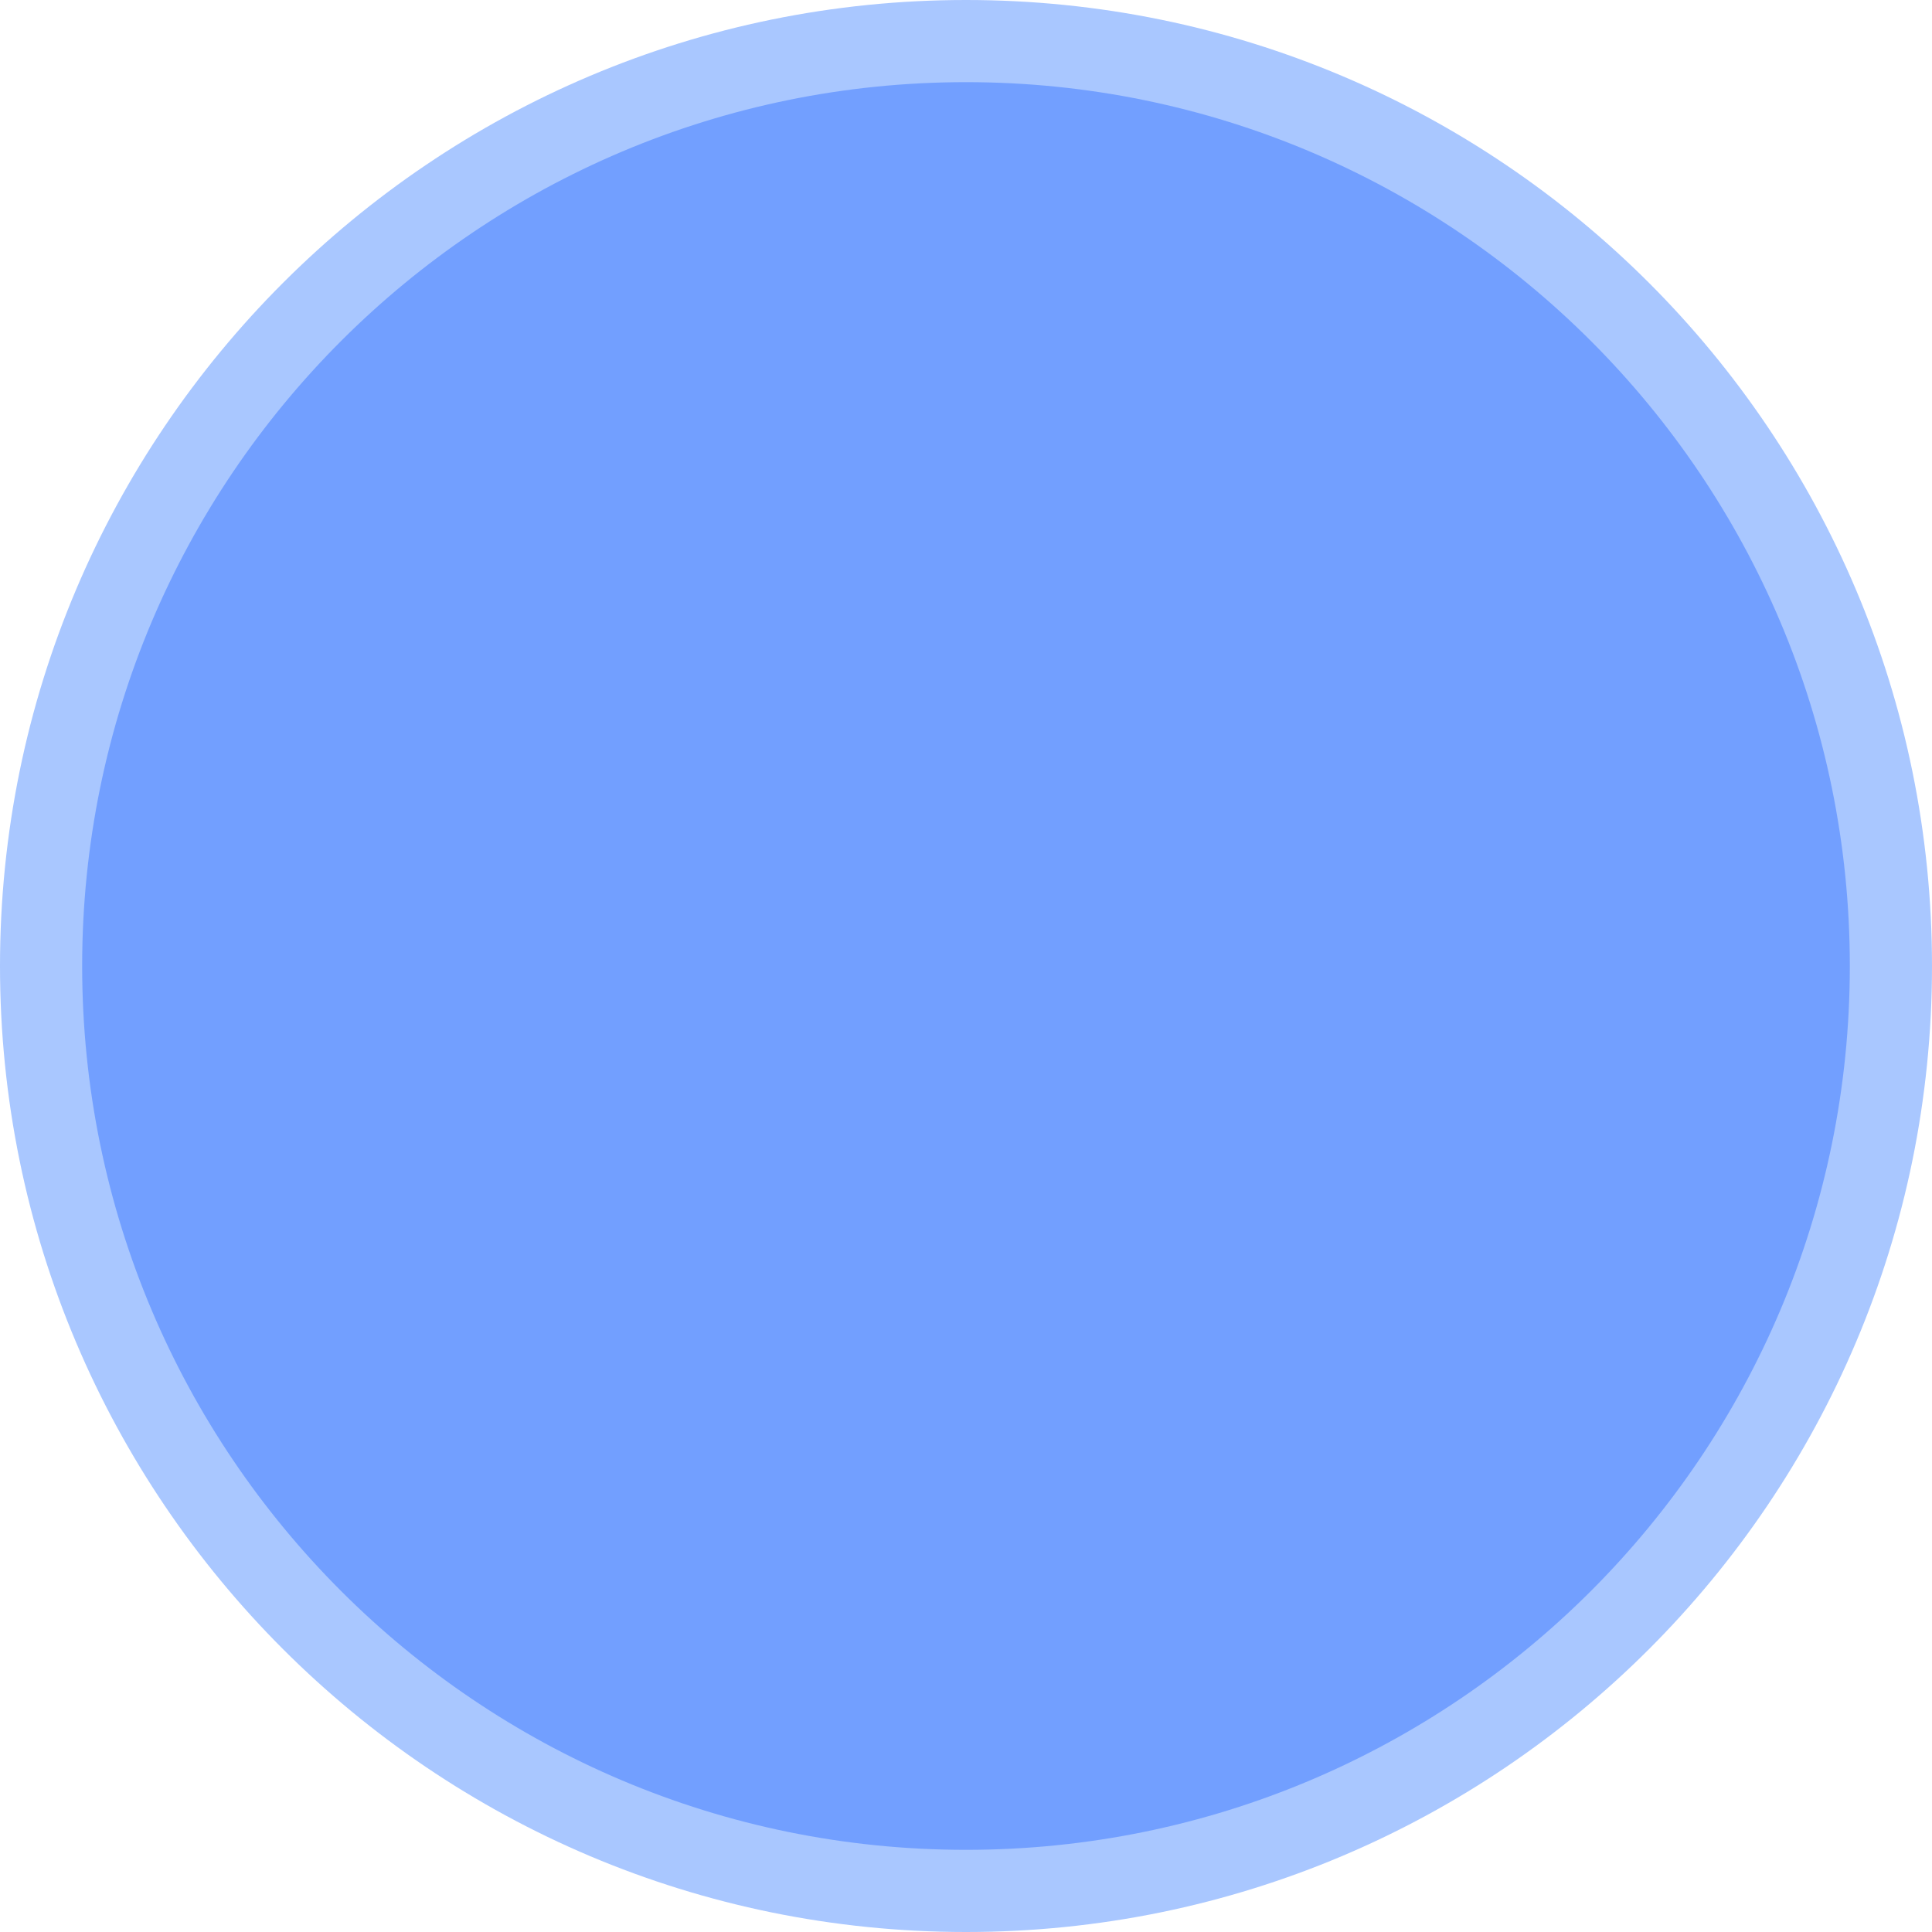
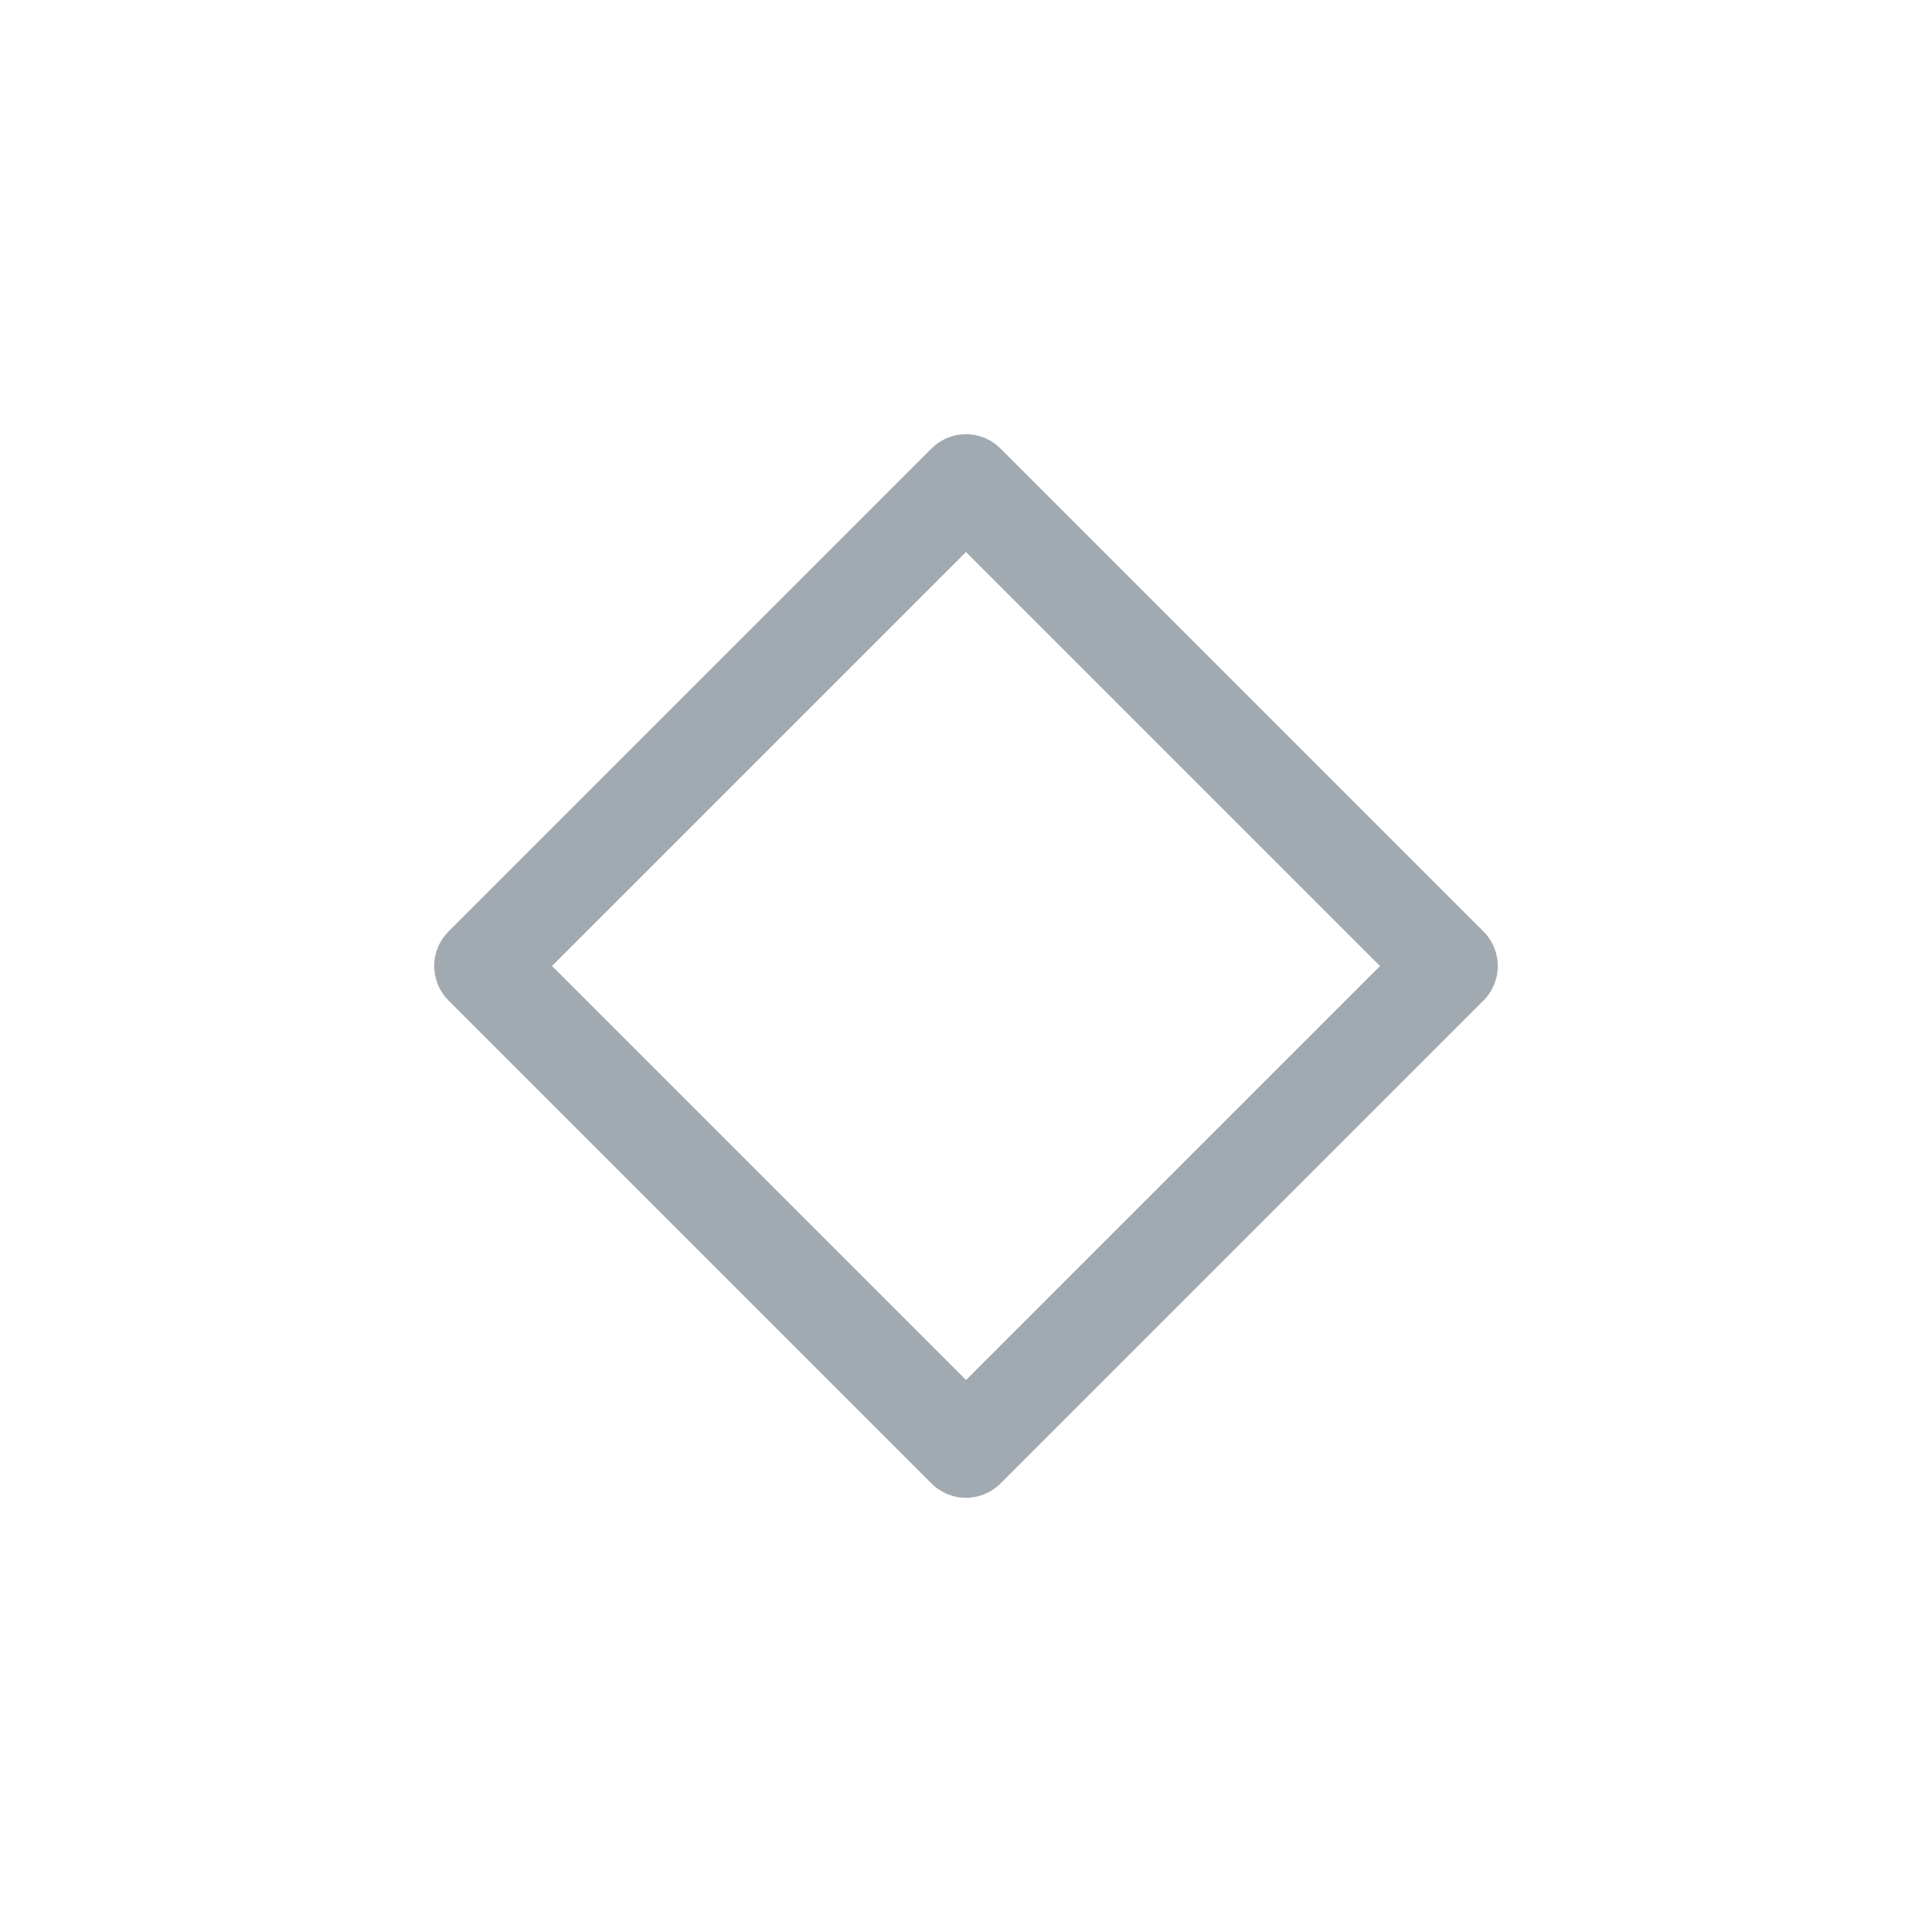
<svg xmlns="http://www.w3.org/2000/svg" viewBox="0 0 50 50" version="1.2" baseProfile="tiny">
  <defs>
</defs>
  <g fill="none" stroke="black" stroke-width="1" fill-rule="evenodd" stroke-linecap="square" stroke-linejoin="bevel">
-     <g fill="#538fff" fill-opacity="1" stroke="none" transform="matrix(0.0548336,0,0,-0.0548338,-0.327859,50.2673)" font-family="Noto Sans" font-size="10" font-weight="400" font-style="normal" opacity="0.5">
-       <path vector-effect="none" fill-rule="evenodd" d="M461.904,4.875 C713.705,4.875 917.829,208.996 917.829,460.8 C917.829,712.596 713.705,916.721 461.904,916.721 C210.105,916.721 5.979,712.596 5.979,460.8 C5.979,208.996 210.105,4.875 461.904,4.875 " />
-     </g>
-     <g fill="#3c78ff" fill-opacity="1" stroke="none" transform="matrix(0.0548336,0,0,-0.0548338,-0.327859,50.2673)" font-family="Noto Sans" font-size="10" font-weight="400" font-style="normal" opacity="0.5">
-       <path vector-effect="none" fill-rule="evenodd" d="M461.904,43.65 C692.288,43.65 879.05,230.413 879.05,460.8 C879.05,691.179 692.288,877.946 461.904,877.946 C231.521,877.946 44.754,691.179 44.754,460.8 C44.754,230.413 231.521,43.65 461.904,43.65 " />
+     <g fill="none" stroke="#a1a9b1" stroke-opacity="1" stroke-width="1.01" stroke-linecap="round" stroke-linejoin="round" transform="matrix(2.5,0,0,2.5,2.5,2.5)" font-family="Noto Sans" font-size="10" font-weight="400" font-style="normal">
+       <path vector-effect="none" fill-rule="evenodd" d="M4,9 L9,4 L14,9 L9,14 L4,9" />
    </g>
    <g fill="none" stroke="#000000" stroke-opacity="1" stroke-width="1" stroke-linecap="square" stroke-linejoin="bevel" transform="matrix(1,0,0,1,0,0)" font-family="Noto Sans" font-size="10" font-weight="400" font-style="normal">
</g>
  </g>
</svg>
